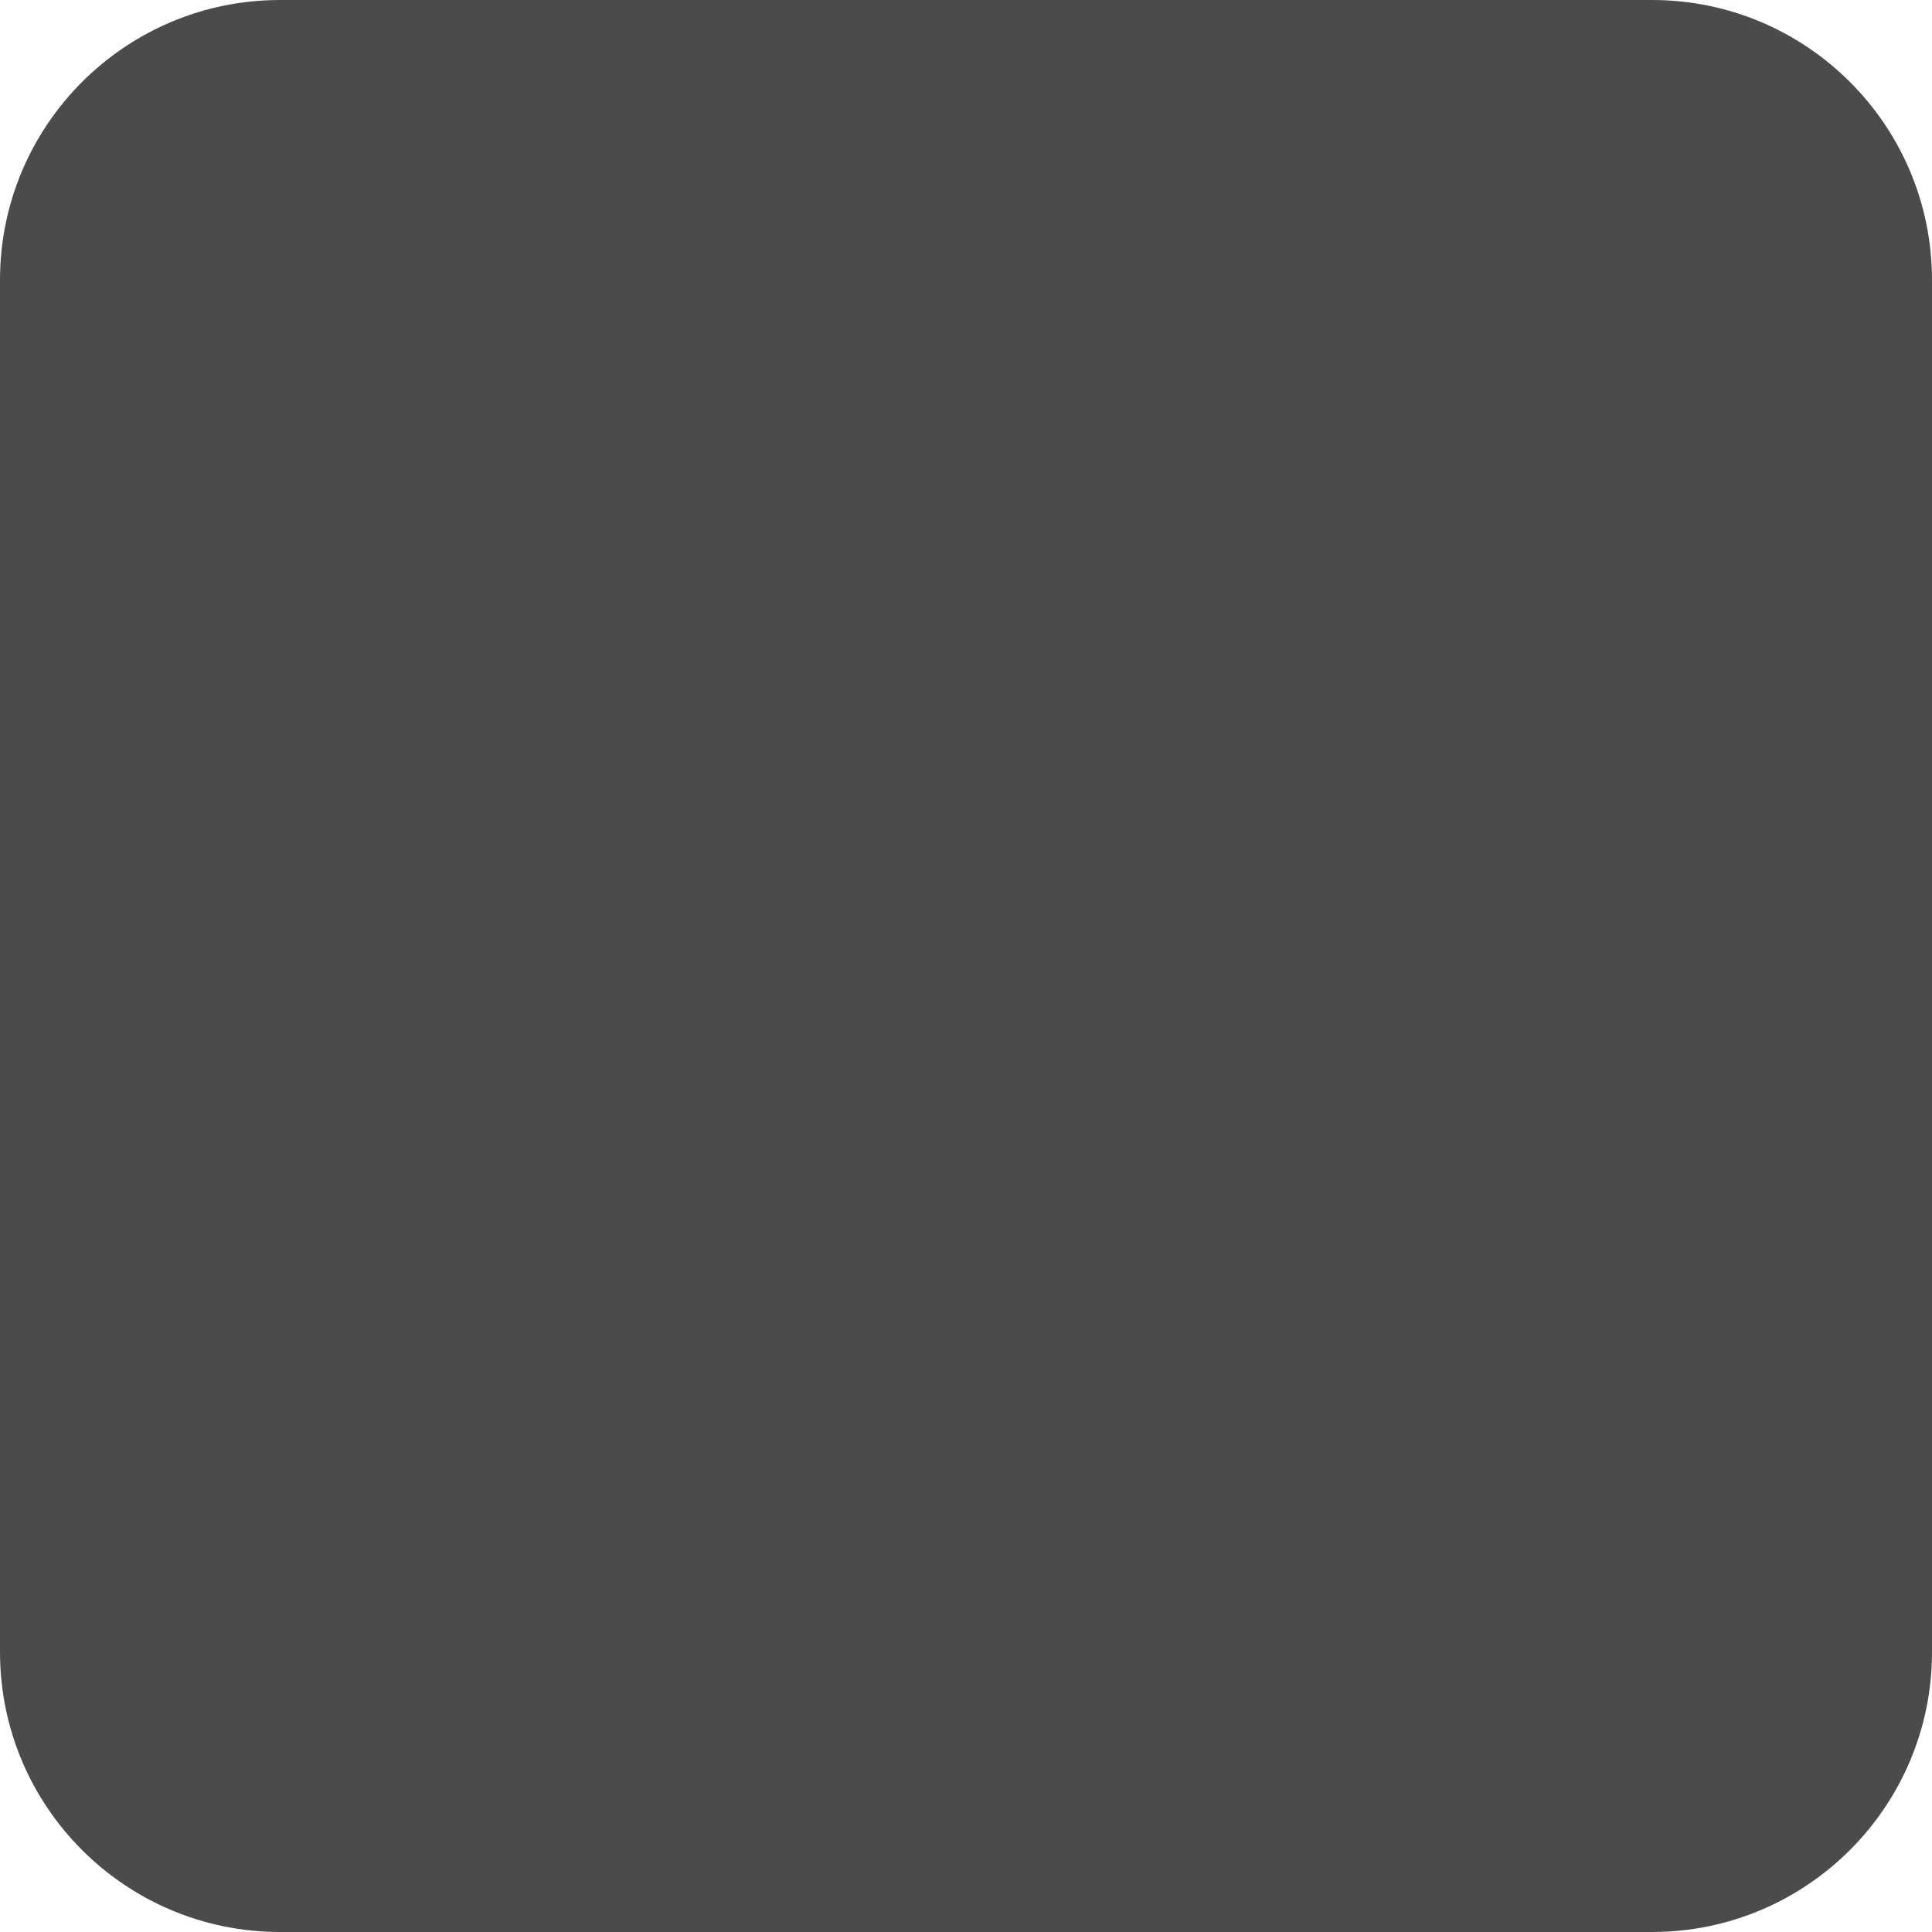
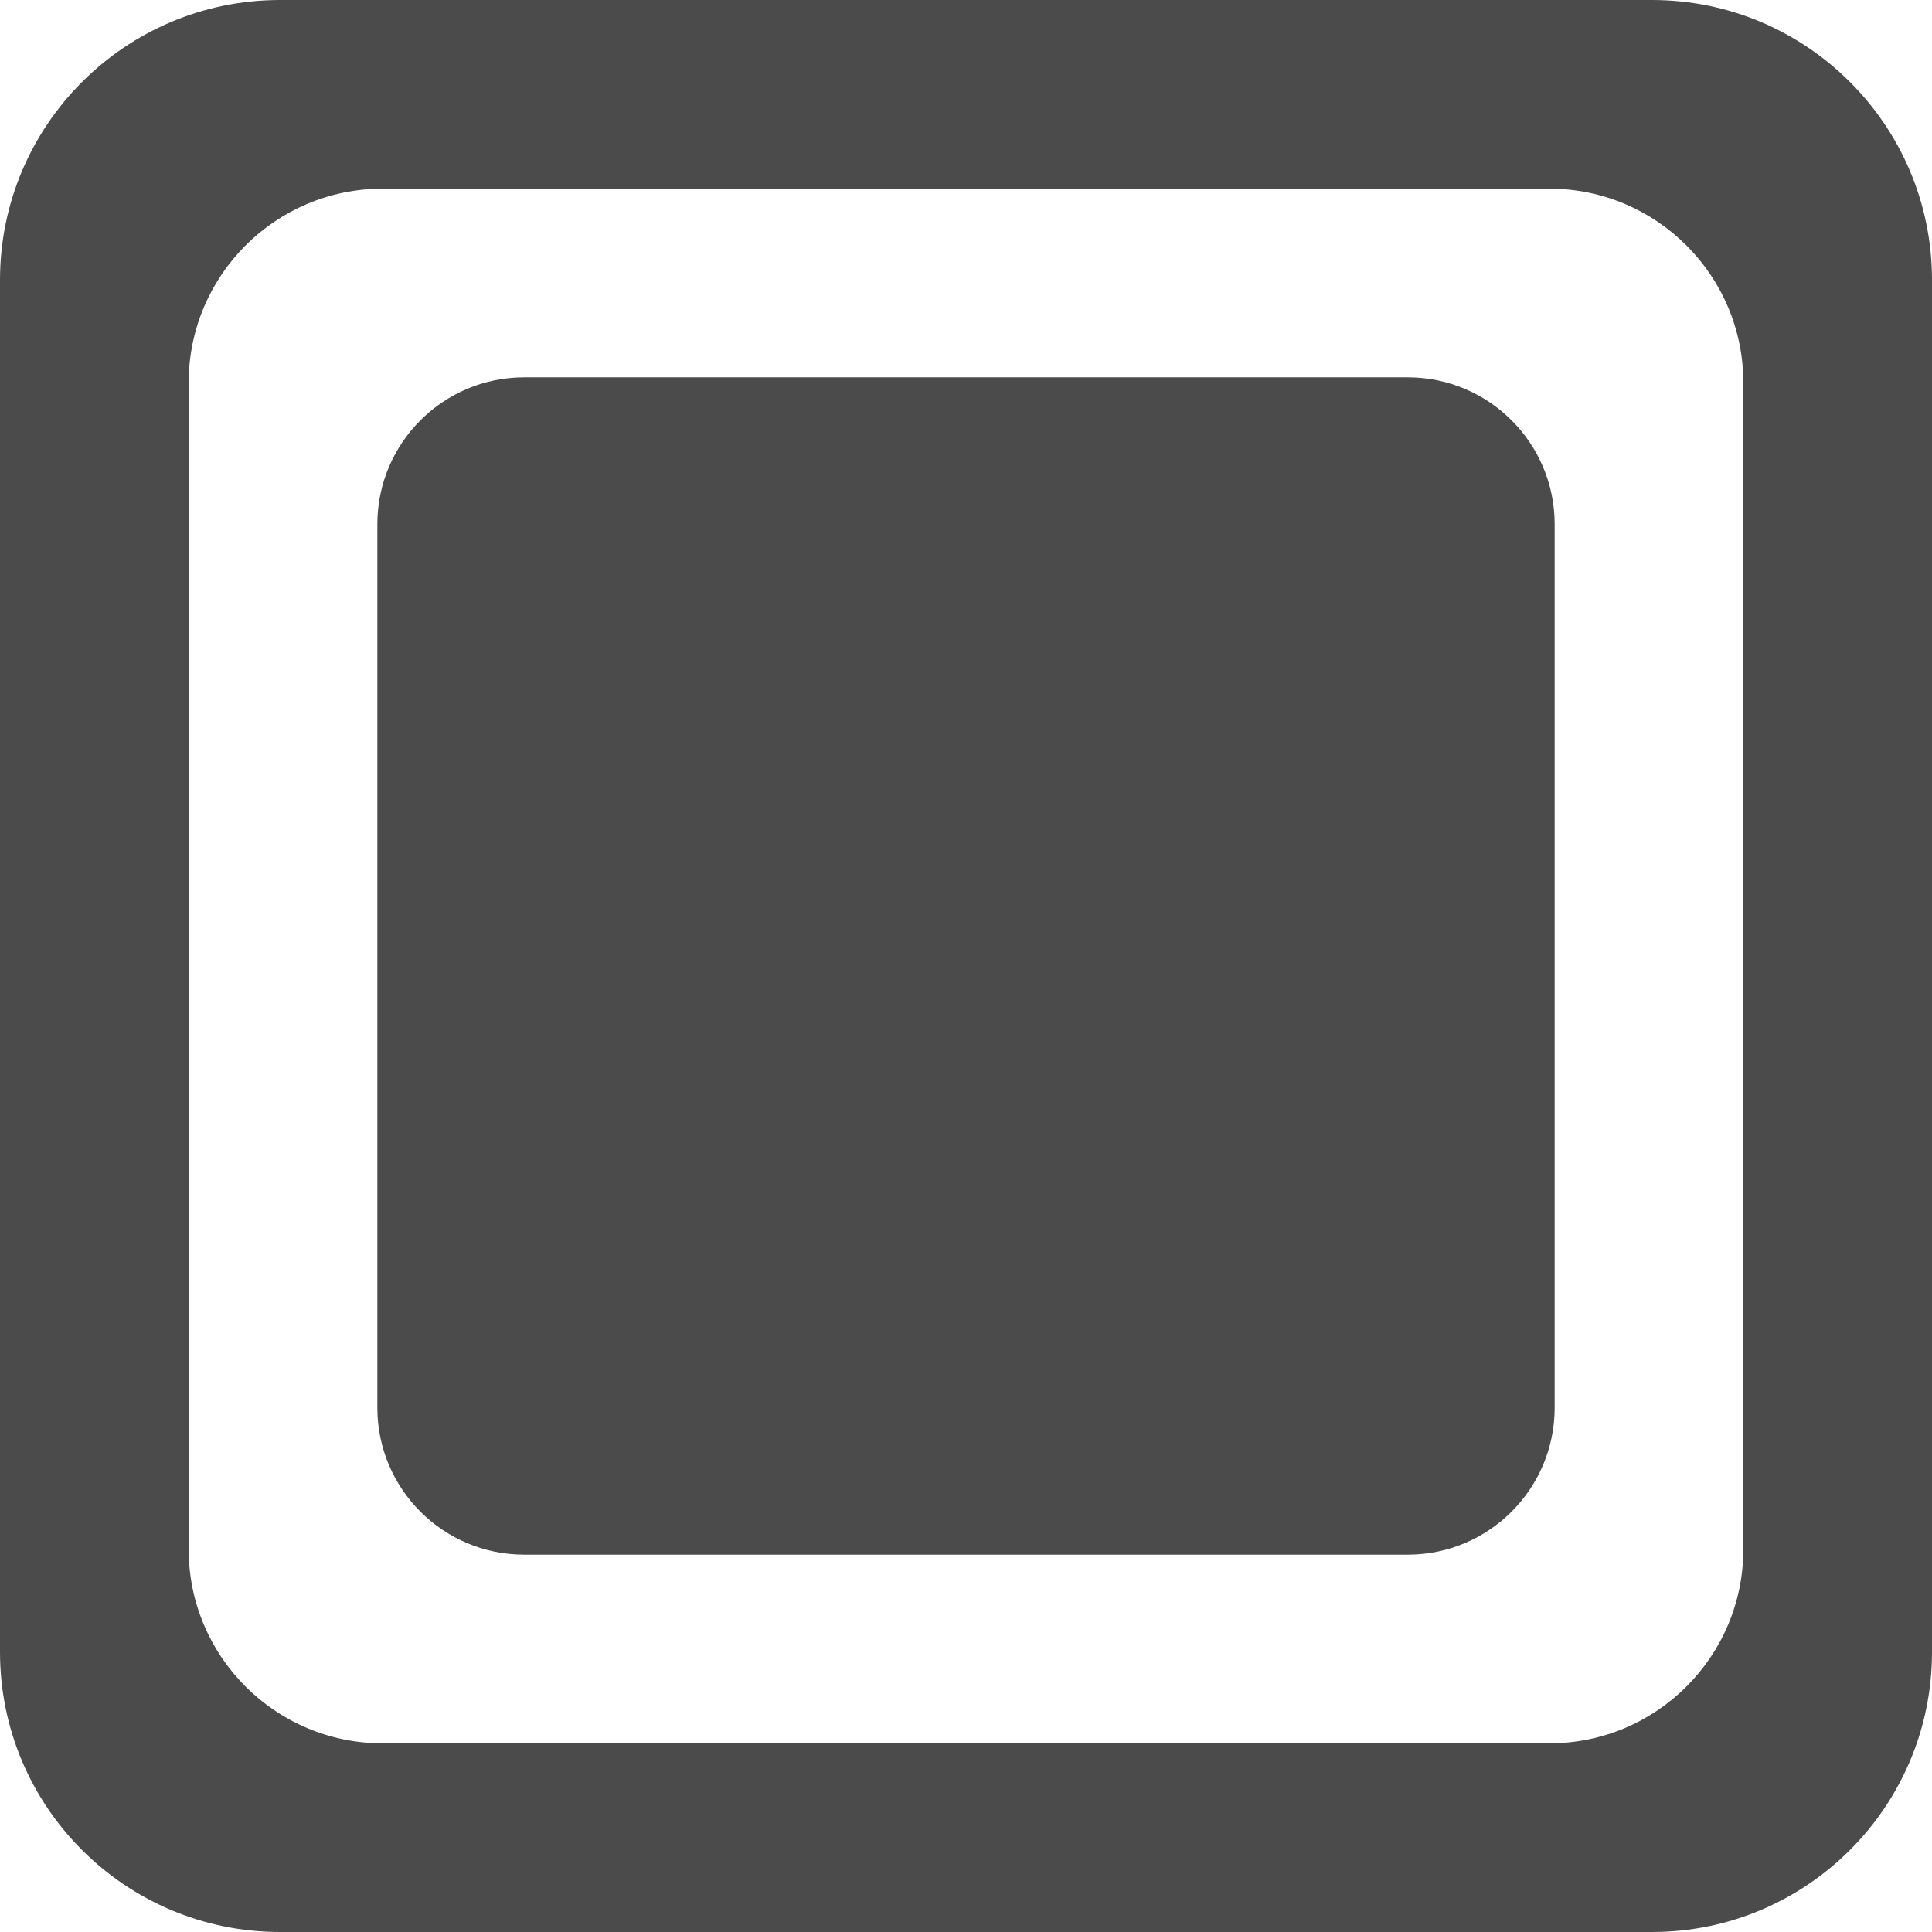
- <svg xmlns="http://www.w3.org/2000/svg" width="100%" height="100%" viewBox="0 0 512 512" version="1.1">
-   <path d="M0,437.797L0,74.219C0,33.219 33.219,0 74.219,0L437.781,0C478.781,0 512,33.219 512,74.219L512,101.705L512,123.25L512.001,437.797C512.001,478.781 478.782,512 437.782,512L74.219,512C33.219,512 0,478.781 0,437.797Z" style="fill:#4b4b4b;" />
+ <svg xmlns="http://www.w3.org/2000/svg" width="16" height="16" viewBox="0 0 512 512" version="1.1">
+   <path d="M0,437.797l0,-363.578c0,-41 33.219,-74.219 74.219,-74.219l363.562,0c41,0 74.219,33.219 74.219,74.219l0,27.486l0,21.545l0,314.547c0,40.984 -33.219,74.203 -74.219,74.203l-363.563,0c-41,0 -74.219,-33.219 -74.219,-74.203Zm462,-336.399c0,-28.368 -23.031,-51.398 -51.398,-51.398l-309.203,0c-28.368,0 -51.398,23.031 -51.398,51.398l0,309.203c0,28.368 23.031,51.398 51.398,51.398l309.203,0c28.368,0 51.398,-23.031 51.398,-51.398l0,-309.203Z" style="fill:#4b4b4b;" />
+   <path d="M412,138.923l0,234.154c0,21.482 -17.441,38.923 -38.923,38.923l-234.154,0c-21.482,0 -38.923,-17.441 -38.923,-38.923l0,-234.154c0,-21.482 17.441,-38.923 38.923,-38.923l234.154,0c21.482,0 38.923,17.441 38.923,38.923Z" style="fill:#4b4b4b;" />
</svg>
